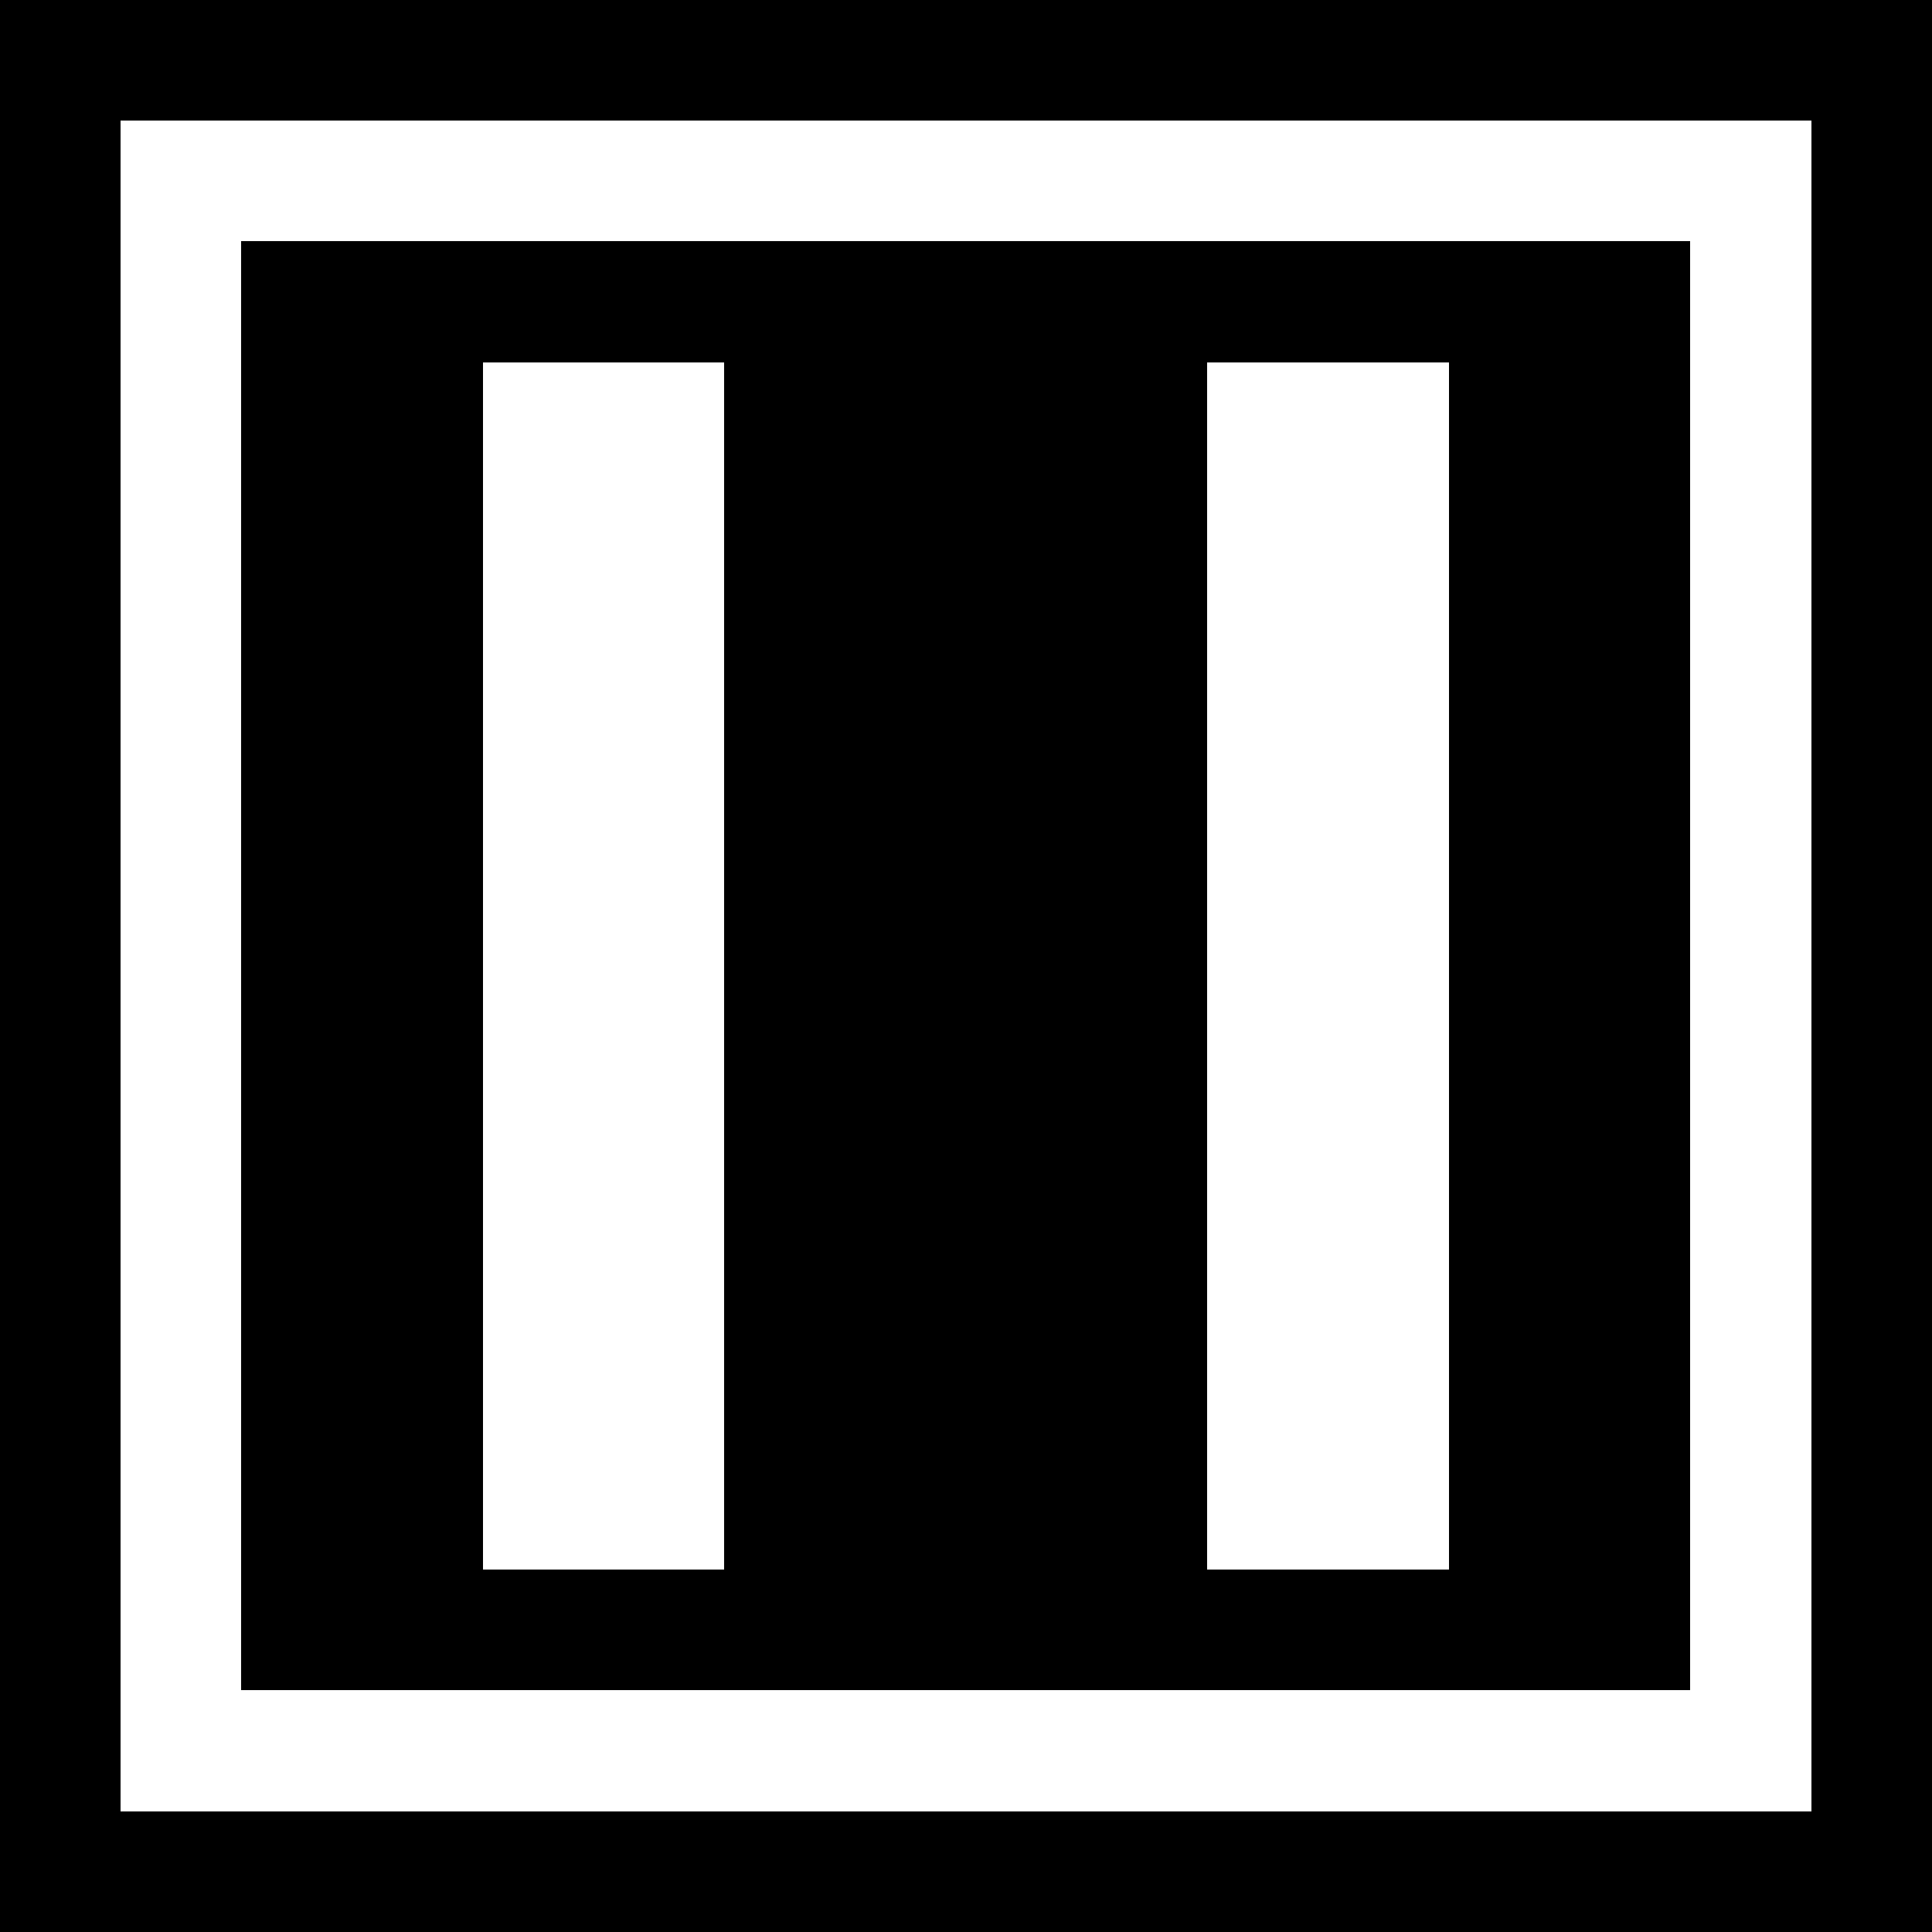
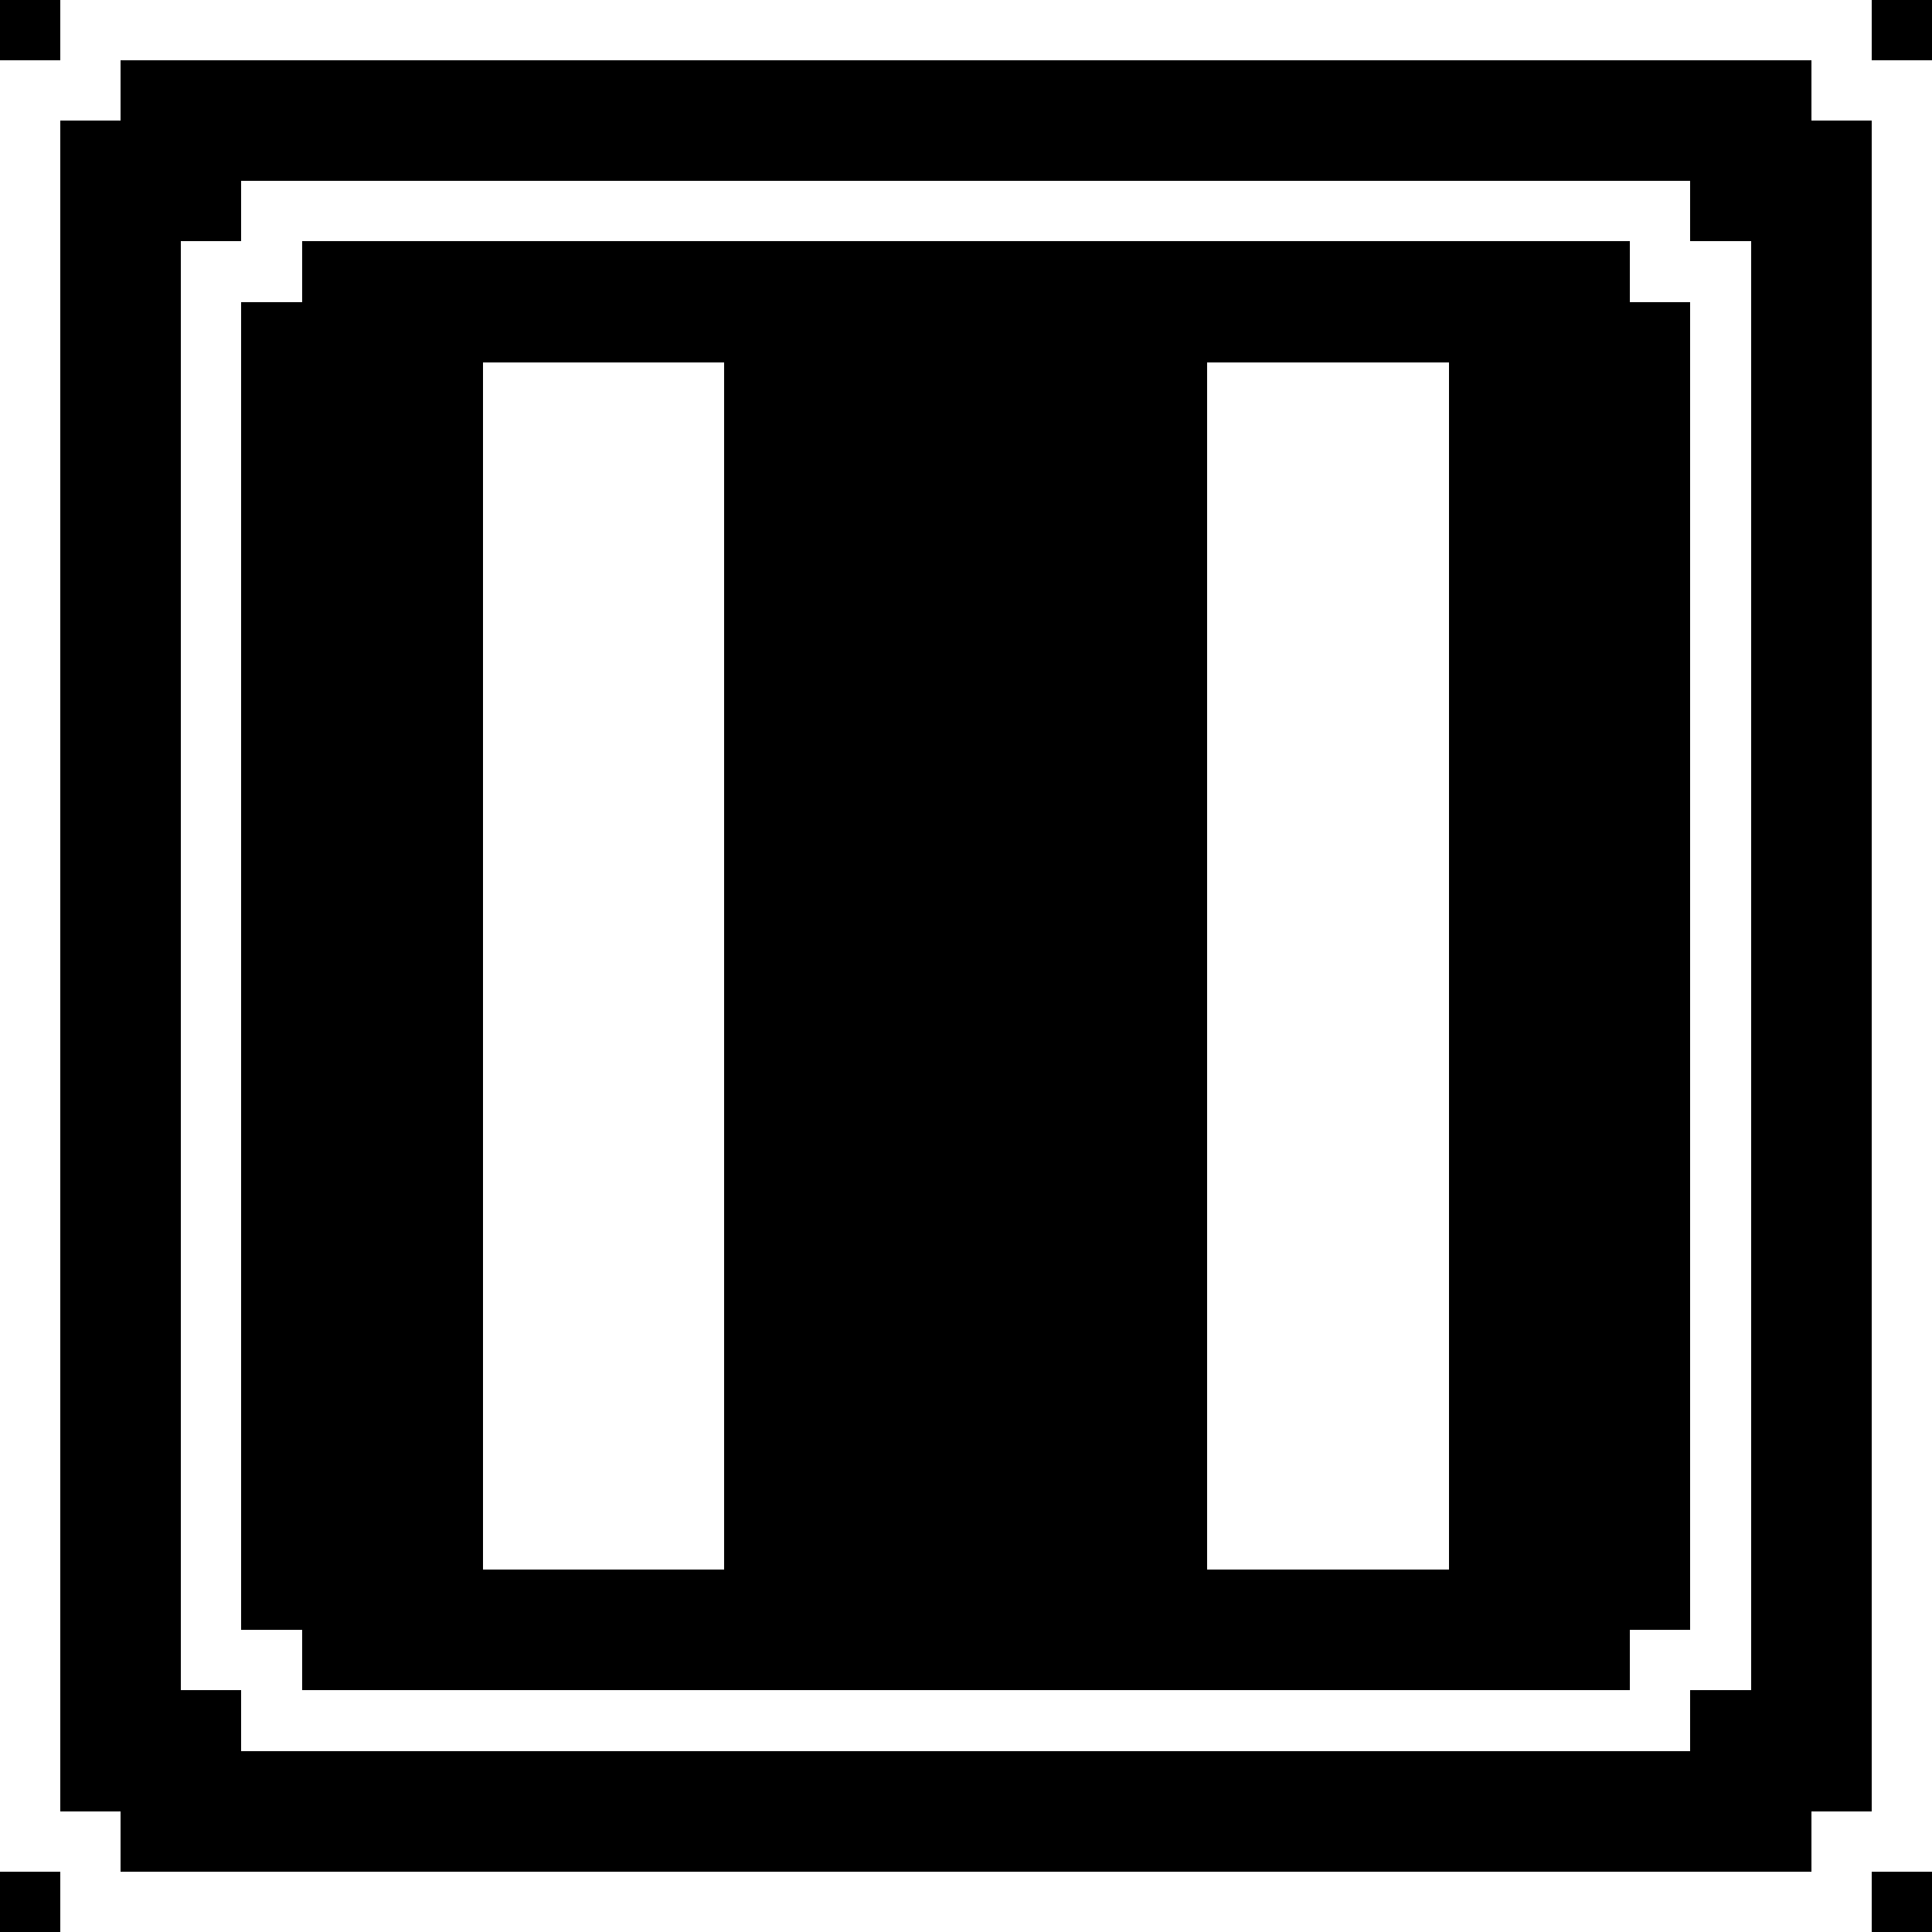
<svg xmlns="http://www.w3.org/2000/svg" version="1.1" width="32" height="32" shape-rendering="crispEdges">
  <rect x="0" y="0" width="1" height="1" fill="#000000" />
-   <rect x="1" y="0" width="1" height="1" fill="#000000" />
-   <rect x="2" y="0" width="1" height="1" fill="#000000" />
-   <rect x="3" y="0" width="1" height="1" fill="#000000" />
-   <rect x="4" y="0" width="1" height="1" fill="#000000" />
-   <rect x="5" y="0" width="1" height="1" fill="#000000" />
-   <rect x="6" y="0" width="1" height="1" fill="#000000" />
-   <rect x="7" y="0" width="1" height="1" fill="#000000" />
-   <rect x="8" y="0" width="1" height="1" fill="#000000" />
-   <rect x="9" y="0" width="1" height="1" fill="#000000" />
-   <rect x="10" y="0" width="1" height="1" fill="#000000" />
-   <rect x="11" y="0" width="1" height="1" fill="#000000" />
-   <rect x="12" y="0" width="1" height="1" fill="#000000" />
-   <rect x="13" y="0" width="1" height="1" fill="#000000" />
-   <rect x="14" y="0" width="1" height="1" fill="#000000" />
-   <rect x="15" y="0" width="1" height="1" fill="#000000" />
-   <rect x="16" y="0" width="1" height="1" fill="#000000" />
-   <rect x="17" y="0" width="1" height="1" fill="#000000" />
-   <rect x="18" y="0" width="1" height="1" fill="#000000" />
-   <rect x="19" y="0" width="1" height="1" fill="#000000" />
-   <rect x="20" y="0" width="1" height="1" fill="#000000" />
-   <rect x="21" y="0" width="1" height="1" fill="#000000" />
-   <rect x="22" y="0" width="1" height="1" fill="#000000" />
-   <rect x="23" y="0" width="1" height="1" fill="#000000" />
-   <rect x="24" y="0" width="1" height="1" fill="#000000" />
-   <rect x="25" y="0" width="1" height="1" fill="#000000" />
-   <rect x="26" y="0" width="1" height="1" fill="#000000" />
-   <rect x="27" y="0" width="1" height="1" fill="#000000" />
-   <rect x="28" y="0" width="1" height="1" fill="#000000" />
-   <rect x="29" y="0" width="1" height="1" fill="#000000" />
-   <rect x="30" y="0" width="1" height="1" fill="#000000" />
  <rect x="31" y="0" width="1" height="1" fill="#000000" />
-   <rect x="0" y="1" width="1" height="1" fill="#000000" />
-   <rect x="1" y="1" width="1" height="1" fill="#000000" />
  <rect x="2" y="1" width="1" height="1" fill="#000000" />
  <rect x="3" y="1" width="1" height="1" fill="#000000" />
  <rect x="4" y="1" width="1" height="1" fill="#000000" />
  <rect x="5" y="1" width="1" height="1" fill="#000000" />
  <rect x="6" y="1" width="1" height="1" fill="#000000" />
  <rect x="7" y="1" width="1" height="1" fill="#000000" />
  <rect x="8" y="1" width="1" height="1" fill="#000000" />
  <rect x="9" y="1" width="1" height="1" fill="#000000" />
  <rect x="10" y="1" width="1" height="1" fill="#000000" />
  <rect x="11" y="1" width="1" height="1" fill="#000000" />
  <rect x="12" y="1" width="1" height="1" fill="#000000" />
  <rect x="13" y="1" width="1" height="1" fill="#000000" />
  <rect x="14" y="1" width="1" height="1" fill="#000000" />
  <rect x="15" y="1" width="1" height="1" fill="#000000" />
  <rect x="16" y="1" width="1" height="1" fill="#000000" />
  <rect x="17" y="1" width="1" height="1" fill="#000000" />
  <rect x="18" y="1" width="1" height="1" fill="#000000" />
  <rect x="19" y="1" width="1" height="1" fill="#000000" />
  <rect x="20" y="1" width="1" height="1" fill="#000000" />
  <rect x="21" y="1" width="1" height="1" fill="#000000" />
  <rect x="22" y="1" width="1" height="1" fill="#000000" />
  <rect x="23" y="1" width="1" height="1" fill="#000000" />
  <rect x="24" y="1" width="1" height="1" fill="#000000" />
  <rect x="25" y="1" width="1" height="1" fill="#000000" />
  <rect x="26" y="1" width="1" height="1" fill="#000000" />
  <rect x="27" y="1" width="1" height="1" fill="#000000" />
  <rect x="28" y="1" width="1" height="1" fill="#000000" />
  <rect x="29" y="1" width="1" height="1" fill="#000000" />
-   <rect x="30" y="1" width="1" height="1" fill="#000000" />
-   <rect x="31" y="1" width="1" height="1" fill="#000000" />
-   <rect x="0" y="2" width="1" height="1" fill="#000000" />
  <rect x="1" y="2" width="1" height="1" fill="#000000" />
+   <rect x="2" y="2" width="1" height="1" fill="#000000" />
+   <rect x="3" y="2" width="1" height="1" fill="#000000" />
+   <rect x="4" y="2" width="1" height="1" fill="#000000" />
+   <rect x="5" y="2" width="1" height="1" fill="#000000" />
+   <rect x="6" y="2" width="1" height="1" fill="#000000" />
+   <rect x="7" y="2" width="1" height="1" fill="#000000" />
+   <rect x="8" y="2" width="1" height="1" fill="#000000" />
+   <rect x="9" y="2" width="1" height="1" fill="#000000" />
+   <rect x="10" y="2" width="1" height="1" fill="#000000" />
+   <rect x="11" y="2" width="1" height="1" fill="#000000" />
+   <rect x="12" y="2" width="1" height="1" fill="#000000" />
+   <rect x="13" y="2" width="1" height="1" fill="#000000" />
+   <rect x="14" y="2" width="1" height="1" fill="#000000" />
+   <rect x="15" y="2" width="1" height="1" fill="#000000" />
+   <rect x="16" y="2" width="1" height="1" fill="#000000" />
+   <rect x="17" y="2" width="1" height="1" fill="#000000" />
+   <rect x="18" y="2" width="1" height="1" fill="#000000" />
+   <rect x="19" y="2" width="1" height="1" fill="#000000" />
+   <rect x="20" y="2" width="1" height="1" fill="#000000" />
+   <rect x="21" y="2" width="1" height="1" fill="#000000" />
+   <rect x="22" y="2" width="1" height="1" fill="#000000" />
+   <rect x="23" y="2" width="1" height="1" fill="#000000" />
+   <rect x="24" y="2" width="1" height="1" fill="#000000" />
+   <rect x="25" y="2" width="1" height="1" fill="#000000" />
+   <rect x="26" y="2" width="1" height="1" fill="#000000" />
+   <rect x="27" y="2" width="1" height="1" fill="#000000" />
+   <rect x="28" y="2" width="1" height="1" fill="#000000" />
+   <rect x="29" y="2" width="1" height="1" fill="#000000" />
  <rect x="30" y="2" width="1" height="1" fill="#000000" />
-   <rect x="31" y="2" width="1" height="1" fill="#000000" />
-   <rect x="0" y="3" width="1" height="1" fill="#000000" />
  <rect x="1" y="3" width="1" height="1" fill="#000000" />
+   <rect x="2" y="3" width="1" height="1" fill="#000000" />
+   <rect x="3" y="3" width="1" height="1" fill="#000000" />
+   <rect x="28" y="3" width="1" height="1" fill="#000000" />
+   <rect x="29" y="3" width="1" height="1" fill="#000000" />
  <rect x="30" y="3" width="1" height="1" fill="#000000" />
-   <rect x="31" y="3" width="1" height="1" fill="#000000" />
-   <rect x="0" y="4" width="1" height="1" fill="#000000" />
  <rect x="1" y="4" width="1" height="1" fill="#000000" />
-   <rect x="4" y="4" width="1" height="1" fill="#000000" />
+   <rect x="2" y="4" width="1" height="1" fill="#000000" />
  <rect x="5" y="4" width="1" height="1" fill="#000000" />
  <rect x="6" y="4" width="1" height="1" fill="#000000" />
  <rect x="7" y="4" width="1" height="1" fill="#000000" />
  <rect x="8" y="4" width="1" height="1" fill="#000000" />
  <rect x="9" y="4" width="1" height="1" fill="#000000" />
  <rect x="10" y="4" width="1" height="1" fill="#000000" />
  <rect x="11" y="4" width="1" height="1" fill="#000000" />
  <rect x="12" y="4" width="1" height="1" fill="#000000" />
  <rect x="13" y="4" width="1" height="1" fill="#000000" />
  <rect x="14" y="4" width="1" height="1" fill="#000000" />
  <rect x="15" y="4" width="1" height="1" fill="#000000" />
  <rect x="16" y="4" width="1" height="1" fill="#000000" />
  <rect x="17" y="4" width="1" height="1" fill="#000000" />
  <rect x="18" y="4" width="1" height="1" fill="#000000" />
  <rect x="19" y="4" width="1" height="1" fill="#000000" />
  <rect x="20" y="4" width="1" height="1" fill="#000000" />
  <rect x="21" y="4" width="1" height="1" fill="#000000" />
  <rect x="22" y="4" width="1" height="1" fill="#000000" />
  <rect x="23" y="4" width="1" height="1" fill="#000000" />
  <rect x="24" y="4" width="1" height="1" fill="#000000" />
  <rect x="25" y="4" width="1" height="1" fill="#000000" />
  <rect x="26" y="4" width="1" height="1" fill="#000000" />
-   <rect x="27" y="4" width="1" height="1" fill="#000000" />
+   <rect x="29" y="4" width="1" height="1" fill="#000000" />
  <rect x="30" y="4" width="1" height="1" fill="#000000" />
-   <rect x="31" y="4" width="1" height="1" fill="#000000" />
-   <rect x="0" y="5" width="1" height="1" fill="#000000" />
  <rect x="1" y="5" width="1" height="1" fill="#000000" />
+   <rect x="2" y="5" width="1" height="1" fill="#000000" />
  <rect x="4" y="5" width="1" height="1" fill="#000000" />
  <rect x="5" y="5" width="1" height="1" fill="#000000" />
  <rect x="6" y="5" width="1" height="1" fill="#000000" />
  <rect x="7" y="5" width="1" height="1" fill="#000000" />
  <rect x="8" y="5" width="1" height="1" fill="#000000" />
  <rect x="9" y="5" width="1" height="1" fill="#000000" />
  <rect x="10" y="5" width="1" height="1" fill="#000000" />
  <rect x="11" y="5" width="1" height="1" fill="#000000" />
  <rect x="12" y="5" width="1" height="1" fill="#000000" />
  <rect x="13" y="5" width="1" height="1" fill="#000000" />
  <rect x="14" y="5" width="1" height="1" fill="#000000" />
  <rect x="15" y="5" width="1" height="1" fill="#000000" />
  <rect x="16" y="5" width="1" height="1" fill="#000000" />
  <rect x="17" y="5" width="1" height="1" fill="#000000" />
  <rect x="18" y="5" width="1" height="1" fill="#000000" />
  <rect x="19" y="5" width="1" height="1" fill="#000000" />
  <rect x="20" y="5" width="1" height="1" fill="#000000" />
  <rect x="21" y="5" width="1" height="1" fill="#000000" />
  <rect x="22" y="5" width="1" height="1" fill="#000000" />
  <rect x="23" y="5" width="1" height="1" fill="#000000" />
  <rect x="24" y="5" width="1" height="1" fill="#000000" />
  <rect x="25" y="5" width="1" height="1" fill="#000000" />
  <rect x="26" y="5" width="1" height="1" fill="#000000" />
  <rect x="27" y="5" width="1" height="1" fill="#000000" />
+   <rect x="29" y="5" width="1" height="1" fill="#000000" />
  <rect x="30" y="5" width="1" height="1" fill="#000000" />
-   <rect x="31" y="5" width="1" height="1" fill="#000000" />
-   <rect x="0" y="6" width="1" height="1" fill="#000000" />
  <rect x="1" y="6" width="1" height="1" fill="#000000" />
+   <rect x="2" y="6" width="1" height="1" fill="#000000" />
  <rect x="4" y="6" width="1" height="1" fill="#000000" />
  <rect x="5" y="6" width="1" height="1" fill="#000000" />
  <rect x="6" y="6" width="1" height="1" fill="#000000" />
  <rect x="7" y="6" width="1" height="1" fill="#000000" />
  <rect x="12" y="6" width="1" height="1" fill="#000000" />
  <rect x="13" y="6" width="1" height="1" fill="#000000" />
  <rect x="14" y="6" width="1" height="1" fill="#000000" />
  <rect x="15" y="6" width="1" height="1" fill="#000000" />
  <rect x="16" y="6" width="1" height="1" fill="#000000" />
  <rect x="17" y="6" width="1" height="1" fill="#000000" />
  <rect x="18" y="6" width="1" height="1" fill="#000000" />
  <rect x="19" y="6" width="1" height="1" fill="#000000" />
  <rect x="24" y="6" width="1" height="1" fill="#000000" />
  <rect x="25" y="6" width="1" height="1" fill="#000000" />
  <rect x="26" y="6" width="1" height="1" fill="#000000" />
  <rect x="27" y="6" width="1" height="1" fill="#000000" />
+   <rect x="29" y="6" width="1" height="1" fill="#000000" />
  <rect x="30" y="6" width="1" height="1" fill="#000000" />
-   <rect x="31" y="6" width="1" height="1" fill="#000000" />
-   <rect x="0" y="7" width="1" height="1" fill="#000000" />
  <rect x="1" y="7" width="1" height="1" fill="#000000" />
+   <rect x="2" y="7" width="1" height="1" fill="#000000" />
  <rect x="4" y="7" width="1" height="1" fill="#000000" />
  <rect x="5" y="7" width="1" height="1" fill="#000000" />
  <rect x="6" y="7" width="1" height="1" fill="#000000" />
  <rect x="7" y="7" width="1" height="1" fill="#000000" />
  <rect x="12" y="7" width="1" height="1" fill="#000000" />
  <rect x="13" y="7" width="1" height="1" fill="#000000" />
  <rect x="14" y="7" width="1" height="1" fill="#000000" />
  <rect x="15" y="7" width="1" height="1" fill="#000000" />
  <rect x="16" y="7" width="1" height="1" fill="#000000" />
  <rect x="17" y="7" width="1" height="1" fill="#000000" />
  <rect x="18" y="7" width="1" height="1" fill="#000000" />
  <rect x="19" y="7" width="1" height="1" fill="#000000" />
  <rect x="24" y="7" width="1" height="1" fill="#000000" />
  <rect x="25" y="7" width="1" height="1" fill="#000000" />
  <rect x="26" y="7" width="1" height="1" fill="#000000" />
  <rect x="27" y="7" width="1" height="1" fill="#000000" />
+   <rect x="29" y="7" width="1" height="1" fill="#000000" />
  <rect x="30" y="7" width="1" height="1" fill="#000000" />
-   <rect x="31" y="7" width="1" height="1" fill="#000000" />
-   <rect x="0" y="8" width="1" height="1" fill="#000000" />
  <rect x="1" y="8" width="1" height="1" fill="#000000" />
+   <rect x="2" y="8" width="1" height="1" fill="#000000" />
  <rect x="4" y="8" width="1" height="1" fill="#000000" />
  <rect x="5" y="8" width="1" height="1" fill="#000000" />
  <rect x="6" y="8" width="1" height="1" fill="#000000" />
  <rect x="7" y="8" width="1" height="1" fill="#000000" />
  <rect x="12" y="8" width="1" height="1" fill="#000000" />
  <rect x="13" y="8" width="1" height="1" fill="#000000" />
  <rect x="14" y="8" width="1" height="1" fill="#000000" />
  <rect x="15" y="8" width="1" height="1" fill="#000000" />
  <rect x="16" y="8" width="1" height="1" fill="#000000" />
  <rect x="17" y="8" width="1" height="1" fill="#000000" />
  <rect x="18" y="8" width="1" height="1" fill="#000000" />
  <rect x="19" y="8" width="1" height="1" fill="#000000" />
  <rect x="24" y="8" width="1" height="1" fill="#000000" />
  <rect x="25" y="8" width="1" height="1" fill="#000000" />
  <rect x="26" y="8" width="1" height="1" fill="#000000" />
  <rect x="27" y="8" width="1" height="1" fill="#000000" />
+   <rect x="29" y="8" width="1" height="1" fill="#000000" />
  <rect x="30" y="8" width="1" height="1" fill="#000000" />
-   <rect x="31" y="8" width="1" height="1" fill="#000000" />
-   <rect x="0" y="9" width="1" height="1" fill="#000000" />
  <rect x="1" y="9" width="1" height="1" fill="#000000" />
+   <rect x="2" y="9" width="1" height="1" fill="#000000" />
  <rect x="4" y="9" width="1" height="1" fill="#000000" />
  <rect x="5" y="9" width="1" height="1" fill="#000000" />
  <rect x="6" y="9" width="1" height="1" fill="#000000" />
  <rect x="7" y="9" width="1" height="1" fill="#000000" />
  <rect x="12" y="9" width="1" height="1" fill="#000000" />
  <rect x="13" y="9" width="1" height="1" fill="#000000" />
  <rect x="14" y="9" width="1" height="1" fill="#000000" />
  <rect x="15" y="9" width="1" height="1" fill="#000000" />
  <rect x="16" y="9" width="1" height="1" fill="#000000" />
  <rect x="17" y="9" width="1" height="1" fill="#000000" />
  <rect x="18" y="9" width="1" height="1" fill="#000000" />
  <rect x="19" y="9" width="1" height="1" fill="#000000" />
  <rect x="24" y="9" width="1" height="1" fill="#000000" />
  <rect x="25" y="9" width="1" height="1" fill="#000000" />
  <rect x="26" y="9" width="1" height="1" fill="#000000" />
  <rect x="27" y="9" width="1" height="1" fill="#000000" />
+   <rect x="29" y="9" width="1" height="1" fill="#000000" />
  <rect x="30" y="9" width="1" height="1" fill="#000000" />
-   <rect x="31" y="9" width="1" height="1" fill="#000000" />
-   <rect x="0" y="10" width="1" height="1" fill="#000000" />
  <rect x="1" y="10" width="1" height="1" fill="#000000" />
+   <rect x="2" y="10" width="1" height="1" fill="#000000" />
  <rect x="4" y="10" width="1" height="1" fill="#000000" />
  <rect x="5" y="10" width="1" height="1" fill="#000000" />
  <rect x="6" y="10" width="1" height="1" fill="#000000" />
  <rect x="7" y="10" width="1" height="1" fill="#000000" />
  <rect x="12" y="10" width="1" height="1" fill="#000000" />
  <rect x="13" y="10" width="1" height="1" fill="#000000" />
  <rect x="14" y="10" width="1" height="1" fill="#000000" />
  <rect x="15" y="10" width="1" height="1" fill="#000000" />
  <rect x="16" y="10" width="1" height="1" fill="#000000" />
  <rect x="17" y="10" width="1" height="1" fill="#000000" />
  <rect x="18" y="10" width="1" height="1" fill="#000000" />
  <rect x="19" y="10" width="1" height="1" fill="#000000" />
  <rect x="24" y="10" width="1" height="1" fill="#000000" />
  <rect x="25" y="10" width="1" height="1" fill="#000000" />
  <rect x="26" y="10" width="1" height="1" fill="#000000" />
  <rect x="27" y="10" width="1" height="1" fill="#000000" />
+   <rect x="29" y="10" width="1" height="1" fill="#000000" />
  <rect x="30" y="10" width="1" height="1" fill="#000000" />
-   <rect x="31" y="10" width="1" height="1" fill="#000000" />
-   <rect x="0" y="11" width="1" height="1" fill="#000000" />
  <rect x="1" y="11" width="1" height="1" fill="#000000" />
+   <rect x="2" y="11" width="1" height="1" fill="#000000" />
  <rect x="4" y="11" width="1" height="1" fill="#000000" />
  <rect x="5" y="11" width="1" height="1" fill="#000000" />
  <rect x="6" y="11" width="1" height="1" fill="#000000" />
  <rect x="7" y="11" width="1" height="1" fill="#000000" />
  <rect x="12" y="11" width="1" height="1" fill="#000000" />
  <rect x="13" y="11" width="1" height="1" fill="#000000" />
  <rect x="14" y="11" width="1" height="1" fill="#000000" />
  <rect x="15" y="11" width="1" height="1" fill="#000000" />
  <rect x="16" y="11" width="1" height="1" fill="#000000" />
  <rect x="17" y="11" width="1" height="1" fill="#000000" />
  <rect x="18" y="11" width="1" height="1" fill="#000000" />
  <rect x="19" y="11" width="1" height="1" fill="#000000" />
  <rect x="24" y="11" width="1" height="1" fill="#000000" />
  <rect x="25" y="11" width="1" height="1" fill="#000000" />
  <rect x="26" y="11" width="1" height="1" fill="#000000" />
  <rect x="27" y="11" width="1" height="1" fill="#000000" />
+   <rect x="29" y="11" width="1" height="1" fill="#000000" />
  <rect x="30" y="11" width="1" height="1" fill="#000000" />
-   <rect x="31" y="11" width="1" height="1" fill="#000000" />
-   <rect x="0" y="12" width="1" height="1" fill="#000000" />
  <rect x="1" y="12" width="1" height="1" fill="#000000" />
+   <rect x="2" y="12" width="1" height="1" fill="#000000" />
  <rect x="4" y="12" width="1" height="1" fill="#000000" />
  <rect x="5" y="12" width="1" height="1" fill="#000000" />
  <rect x="6" y="12" width="1" height="1" fill="#000000" />
  <rect x="7" y="12" width="1" height="1" fill="#000000" />
  <rect x="12" y="12" width="1" height="1" fill="#000000" />
  <rect x="13" y="12" width="1" height="1" fill="#000000" />
  <rect x="14" y="12" width="1" height="1" fill="#000000" />
  <rect x="15" y="12" width="1" height="1" fill="#000000" />
  <rect x="16" y="12" width="1" height="1" fill="#000000" />
  <rect x="17" y="12" width="1" height="1" fill="#000000" />
  <rect x="18" y="12" width="1" height="1" fill="#000000" />
  <rect x="19" y="12" width="1" height="1" fill="#000000" />
  <rect x="24" y="12" width="1" height="1" fill="#000000" />
  <rect x="25" y="12" width="1" height="1" fill="#000000" />
  <rect x="26" y="12" width="1" height="1" fill="#000000" />
  <rect x="27" y="12" width="1" height="1" fill="#000000" />
+   <rect x="29" y="12" width="1" height="1" fill="#000000" />
  <rect x="30" y="12" width="1" height="1" fill="#000000" />
-   <rect x="31" y="12" width="1" height="1" fill="#000000" />
-   <rect x="0" y="13" width="1" height="1" fill="#000000" />
  <rect x="1" y="13" width="1" height="1" fill="#000000" />
+   <rect x="2" y="13" width="1" height="1" fill="#000000" />
  <rect x="4" y="13" width="1" height="1" fill="#000000" />
  <rect x="5" y="13" width="1" height="1" fill="#000000" />
  <rect x="6" y="13" width="1" height="1" fill="#000000" />
  <rect x="7" y="13" width="1" height="1" fill="#000000" />
  <rect x="12" y="13" width="1" height="1" fill="#000000" />
  <rect x="13" y="13" width="1" height="1" fill="#000000" />
  <rect x="14" y="13" width="1" height="1" fill="#000000" />
  <rect x="15" y="13" width="1" height="1" fill="#000000" />
  <rect x="16" y="13" width="1" height="1" fill="#000000" />
  <rect x="17" y="13" width="1" height="1" fill="#000000" />
  <rect x="18" y="13" width="1" height="1" fill="#000000" />
  <rect x="19" y="13" width="1" height="1" fill="#000000" />
  <rect x="24" y="13" width="1" height="1" fill="#000000" />
  <rect x="25" y="13" width="1" height="1" fill="#000000" />
  <rect x="26" y="13" width="1" height="1" fill="#000000" />
  <rect x="27" y="13" width="1" height="1" fill="#000000" />
+   <rect x="29" y="13" width="1" height="1" fill="#000000" />
  <rect x="30" y="13" width="1" height="1" fill="#000000" />
-   <rect x="31" y="13" width="1" height="1" fill="#000000" />
-   <rect x="0" y="14" width="1" height="1" fill="#000000" />
  <rect x="1" y="14" width="1" height="1" fill="#000000" />
+   <rect x="2" y="14" width="1" height="1" fill="#000000" />
  <rect x="4" y="14" width="1" height="1" fill="#000000" />
  <rect x="5" y="14" width="1" height="1" fill="#000000" />
  <rect x="6" y="14" width="1" height="1" fill="#000000" />
  <rect x="7" y="14" width="1" height="1" fill="#000000" />
  <rect x="12" y="14" width="1" height="1" fill="#000000" />
  <rect x="13" y="14" width="1" height="1" fill="#000000" />
  <rect x="14" y="14" width="1" height="1" fill="#000000" />
  <rect x="15" y="14" width="1" height="1" fill="#000000" />
  <rect x="16" y="14" width="1" height="1" fill="#000000" />
  <rect x="17" y="14" width="1" height="1" fill="#000000" />
  <rect x="18" y="14" width="1" height="1" fill="#000000" />
  <rect x="19" y="14" width="1" height="1" fill="#000000" />
  <rect x="24" y="14" width="1" height="1" fill="#000000" />
  <rect x="25" y="14" width="1" height="1" fill="#000000" />
  <rect x="26" y="14" width="1" height="1" fill="#000000" />
  <rect x="27" y="14" width="1" height="1" fill="#000000" />
+   <rect x="29" y="14" width="1" height="1" fill="#000000" />
  <rect x="30" y="14" width="1" height="1" fill="#000000" />
-   <rect x="31" y="14" width="1" height="1" fill="#000000" />
-   <rect x="0" y="15" width="1" height="1" fill="#000000" />
  <rect x="1" y="15" width="1" height="1" fill="#000000" />
+   <rect x="2" y="15" width="1" height="1" fill="#000000" />
  <rect x="4" y="15" width="1" height="1" fill="#000000" />
  <rect x="5" y="15" width="1" height="1" fill="#000000" />
  <rect x="6" y="15" width="1" height="1" fill="#000000" />
  <rect x="7" y="15" width="1" height="1" fill="#000000" />
  <rect x="12" y="15" width="1" height="1" fill="#000000" />
  <rect x="13" y="15" width="1" height="1" fill="#000000" />
  <rect x="14" y="15" width="1" height="1" fill="#000000" />
  <rect x="15" y="15" width="1" height="1" fill="#000000" />
  <rect x="16" y="15" width="1" height="1" fill="#000000" />
  <rect x="17" y="15" width="1" height="1" fill="#000000" />
  <rect x="18" y="15" width="1" height="1" fill="#000000" />
  <rect x="19" y="15" width="1" height="1" fill="#000000" />
  <rect x="24" y="15" width="1" height="1" fill="#000000" />
  <rect x="25" y="15" width="1" height="1" fill="#000000" />
  <rect x="26" y="15" width="1" height="1" fill="#000000" />
  <rect x="27" y="15" width="1" height="1" fill="#000000" />
+   <rect x="29" y="15" width="1" height="1" fill="#000000" />
  <rect x="30" y="15" width="1" height="1" fill="#000000" />
-   <rect x="31" y="15" width="1" height="1" fill="#000000" />
-   <rect x="0" y="16" width="1" height="1" fill="#000000" />
  <rect x="1" y="16" width="1" height="1" fill="#000000" />
+   <rect x="2" y="16" width="1" height="1" fill="#000000" />
  <rect x="4" y="16" width="1" height="1" fill="#000000" />
  <rect x="5" y="16" width="1" height="1" fill="#000000" />
  <rect x="6" y="16" width="1" height="1" fill="#000000" />
  <rect x="7" y="16" width="1" height="1" fill="#000000" />
  <rect x="12" y="16" width="1" height="1" fill="#000000" />
  <rect x="13" y="16" width="1" height="1" fill="#000000" />
  <rect x="14" y="16" width="1" height="1" fill="#000000" />
  <rect x="15" y="16" width="1" height="1" fill="#000000" />
  <rect x="16" y="16" width="1" height="1" fill="#000000" />
  <rect x="17" y="16" width="1" height="1" fill="#000000" />
  <rect x="18" y="16" width="1" height="1" fill="#000000" />
  <rect x="19" y="16" width="1" height="1" fill="#000000" />
  <rect x="24" y="16" width="1" height="1" fill="#000000" />
  <rect x="25" y="16" width="1" height="1" fill="#000000" />
  <rect x="26" y="16" width="1" height="1" fill="#000000" />
  <rect x="27" y="16" width="1" height="1" fill="#000000" />
+   <rect x="29" y="16" width="1" height="1" fill="#000000" />
  <rect x="30" y="16" width="1" height="1" fill="#000000" />
-   <rect x="31" y="16" width="1" height="1" fill="#000000" />
-   <rect x="0" y="17" width="1" height="1" fill="#000000" />
  <rect x="1" y="17" width="1" height="1" fill="#000000" />
+   <rect x="2" y="17" width="1" height="1" fill="#000000" />
  <rect x="4" y="17" width="1" height="1" fill="#000000" />
  <rect x="5" y="17" width="1" height="1" fill="#000000" />
  <rect x="6" y="17" width="1" height="1" fill="#000000" />
  <rect x="7" y="17" width="1" height="1" fill="#000000" />
  <rect x="12" y="17" width="1" height="1" fill="#000000" />
  <rect x="13" y="17" width="1" height="1" fill="#000000" />
  <rect x="14" y="17" width="1" height="1" fill="#000000" />
  <rect x="15" y="17" width="1" height="1" fill="#000000" />
  <rect x="16" y="17" width="1" height="1" fill="#000000" />
  <rect x="17" y="17" width="1" height="1" fill="#000000" />
  <rect x="18" y="17" width="1" height="1" fill="#000000" />
  <rect x="19" y="17" width="1" height="1" fill="#000000" />
  <rect x="24" y="17" width="1" height="1" fill="#000000" />
  <rect x="25" y="17" width="1" height="1" fill="#000000" />
  <rect x="26" y="17" width="1" height="1" fill="#000000" />
  <rect x="27" y="17" width="1" height="1" fill="#000000" />
+   <rect x="29" y="17" width="1" height="1" fill="#000000" />
  <rect x="30" y="17" width="1" height="1" fill="#000000" />
-   <rect x="31" y="17" width="1" height="1" fill="#000000" />
-   <rect x="0" y="18" width="1" height="1" fill="#000000" />
  <rect x="1" y="18" width="1" height="1" fill="#000000" />
+   <rect x="2" y="18" width="1" height="1" fill="#000000" />
  <rect x="4" y="18" width="1" height="1" fill="#000000" />
  <rect x="5" y="18" width="1" height="1" fill="#000000" />
  <rect x="6" y="18" width="1" height="1" fill="#000000" />
  <rect x="7" y="18" width="1" height="1" fill="#000000" />
  <rect x="12" y="18" width="1" height="1" fill="#000000" />
  <rect x="13" y="18" width="1" height="1" fill="#000000" />
  <rect x="14" y="18" width="1" height="1" fill="#000000" />
  <rect x="15" y="18" width="1" height="1" fill="#000000" />
  <rect x="16" y="18" width="1" height="1" fill="#000000" />
  <rect x="17" y="18" width="1" height="1" fill="#000000" />
  <rect x="18" y="18" width="1" height="1" fill="#000000" />
  <rect x="19" y="18" width="1" height="1" fill="#000000" />
  <rect x="24" y="18" width="1" height="1" fill="#000000" />
  <rect x="25" y="18" width="1" height="1" fill="#000000" />
  <rect x="26" y="18" width="1" height="1" fill="#000000" />
  <rect x="27" y="18" width="1" height="1" fill="#000000" />
+   <rect x="29" y="18" width="1" height="1" fill="#000000" />
  <rect x="30" y="18" width="1" height="1" fill="#000000" />
-   <rect x="31" y="18" width="1" height="1" fill="#000000" />
-   <rect x="0" y="19" width="1" height="1" fill="#000000" />
  <rect x="1" y="19" width="1" height="1" fill="#000000" />
+   <rect x="2" y="19" width="1" height="1" fill="#000000" />
  <rect x="4" y="19" width="1" height="1" fill="#000000" />
  <rect x="5" y="19" width="1" height="1" fill="#000000" />
  <rect x="6" y="19" width="1" height="1" fill="#000000" />
  <rect x="7" y="19" width="1" height="1" fill="#000000" />
  <rect x="12" y="19" width="1" height="1" fill="#000000" />
  <rect x="13" y="19" width="1" height="1" fill="#000000" />
  <rect x="14" y="19" width="1" height="1" fill="#000000" />
  <rect x="15" y="19" width="1" height="1" fill="#000000" />
  <rect x="16" y="19" width="1" height="1" fill="#000000" />
  <rect x="17" y="19" width="1" height="1" fill="#000000" />
  <rect x="18" y="19" width="1" height="1" fill="#000000" />
  <rect x="19" y="19" width="1" height="1" fill="#000000" />
  <rect x="24" y="19" width="1" height="1" fill="#000000" />
  <rect x="25" y="19" width="1" height="1" fill="#000000" />
  <rect x="26" y="19" width="1" height="1" fill="#000000" />
  <rect x="27" y="19" width="1" height="1" fill="#000000" />
+   <rect x="29" y="19" width="1" height="1" fill="#000000" />
  <rect x="30" y="19" width="1" height="1" fill="#000000" />
-   <rect x="31" y="19" width="1" height="1" fill="#000000" />
-   <rect x="0" y="20" width="1" height="1" fill="#000000" />
  <rect x="1" y="20" width="1" height="1" fill="#000000" />
+   <rect x="2" y="20" width="1" height="1" fill="#000000" />
  <rect x="4" y="20" width="1" height="1" fill="#000000" />
  <rect x="5" y="20" width="1" height="1" fill="#000000" />
  <rect x="6" y="20" width="1" height="1" fill="#000000" />
  <rect x="7" y="20" width="1" height="1" fill="#000000" />
  <rect x="12" y="20" width="1" height="1" fill="#000000" />
  <rect x="13" y="20" width="1" height="1" fill="#000000" />
  <rect x="14" y="20" width="1" height="1" fill="#000000" />
  <rect x="15" y="20" width="1" height="1" fill="#000000" />
  <rect x="16" y="20" width="1" height="1" fill="#000000" />
  <rect x="17" y="20" width="1" height="1" fill="#000000" />
  <rect x="18" y="20" width="1" height="1" fill="#000000" />
  <rect x="19" y="20" width="1" height="1" fill="#000000" />
  <rect x="24" y="20" width="1" height="1" fill="#000000" />
  <rect x="25" y="20" width="1" height="1" fill="#000000" />
  <rect x="26" y="20" width="1" height="1" fill="#000000" />
  <rect x="27" y="20" width="1" height="1" fill="#000000" />
+   <rect x="29" y="20" width="1" height="1" fill="#000000" />
  <rect x="30" y="20" width="1" height="1" fill="#000000" />
-   <rect x="31" y="20" width="1" height="1" fill="#000000" />
-   <rect x="0" y="21" width="1" height="1" fill="#000000" />
  <rect x="1" y="21" width="1" height="1" fill="#000000" />
+   <rect x="2" y="21" width="1" height="1" fill="#000000" />
  <rect x="4" y="21" width="1" height="1" fill="#000000" />
  <rect x="5" y="21" width="1" height="1" fill="#000000" />
  <rect x="6" y="21" width="1" height="1" fill="#000000" />
  <rect x="7" y="21" width="1" height="1" fill="#000000" />
  <rect x="12" y="21" width="1" height="1" fill="#000000" />
  <rect x="13" y="21" width="1" height="1" fill="#000000" />
  <rect x="14" y="21" width="1" height="1" fill="#000000" />
  <rect x="15" y="21" width="1" height="1" fill="#000000" />
  <rect x="16" y="21" width="1" height="1" fill="#000000" />
  <rect x="17" y="21" width="1" height="1" fill="#000000" />
  <rect x="18" y="21" width="1" height="1" fill="#000000" />
  <rect x="19" y="21" width="1" height="1" fill="#000000" />
  <rect x="24" y="21" width="1" height="1" fill="#000000" />
  <rect x="25" y="21" width="1" height="1" fill="#000000" />
  <rect x="26" y="21" width="1" height="1" fill="#000000" />
  <rect x="27" y="21" width="1" height="1" fill="#000000" />
+   <rect x="29" y="21" width="1" height="1" fill="#000000" />
  <rect x="30" y="21" width="1" height="1" fill="#000000" />
-   <rect x="31" y="21" width="1" height="1" fill="#000000" />
-   <rect x="0" y="22" width="1" height="1" fill="#000000" />
  <rect x="1" y="22" width="1" height="1" fill="#000000" />
+   <rect x="2" y="22" width="1" height="1" fill="#000000" />
  <rect x="4" y="22" width="1" height="1" fill="#000000" />
  <rect x="5" y="22" width="1" height="1" fill="#000000" />
  <rect x="6" y="22" width="1" height="1" fill="#000000" />
  <rect x="7" y="22" width="1" height="1" fill="#000000" />
  <rect x="12" y="22" width="1" height="1" fill="#000000" />
  <rect x="13" y="22" width="1" height="1" fill="#000000" />
  <rect x="14" y="22" width="1" height="1" fill="#000000" />
  <rect x="15" y="22" width="1" height="1" fill="#000000" />
  <rect x="16" y="22" width="1" height="1" fill="#000000" />
  <rect x="17" y="22" width="1" height="1" fill="#000000" />
  <rect x="18" y="22" width="1" height="1" fill="#000000" />
  <rect x="19" y="22" width="1" height="1" fill="#000000" />
  <rect x="24" y="22" width="1" height="1" fill="#000000" />
  <rect x="25" y="22" width="1" height="1" fill="#000000" />
  <rect x="26" y="22" width="1" height="1" fill="#000000" />
  <rect x="27" y="22" width="1" height="1" fill="#000000" />
+   <rect x="29" y="22" width="1" height="1" fill="#000000" />
  <rect x="30" y="22" width="1" height="1" fill="#000000" />
-   <rect x="31" y="22" width="1" height="1" fill="#000000" />
-   <rect x="0" y="23" width="1" height="1" fill="#000000" />
  <rect x="1" y="23" width="1" height="1" fill="#000000" />
+   <rect x="2" y="23" width="1" height="1" fill="#000000" />
  <rect x="4" y="23" width="1" height="1" fill="#000000" />
  <rect x="5" y="23" width="1" height="1" fill="#000000" />
  <rect x="6" y="23" width="1" height="1" fill="#000000" />
  <rect x="7" y="23" width="1" height="1" fill="#000000" />
  <rect x="12" y="23" width="1" height="1" fill="#000000" />
  <rect x="13" y="23" width="1" height="1" fill="#000000" />
  <rect x="14" y="23" width="1" height="1" fill="#000000" />
  <rect x="15" y="23" width="1" height="1" fill="#000000" />
  <rect x="16" y="23" width="1" height="1" fill="#000000" />
  <rect x="17" y="23" width="1" height="1" fill="#000000" />
  <rect x="18" y="23" width="1" height="1" fill="#000000" />
  <rect x="19" y="23" width="1" height="1" fill="#000000" />
  <rect x="24" y="23" width="1" height="1" fill="#000000" />
  <rect x="25" y="23" width="1" height="1" fill="#000000" />
  <rect x="26" y="23" width="1" height="1" fill="#000000" />
  <rect x="27" y="23" width="1" height="1" fill="#000000" />
+   <rect x="29" y="23" width="1" height="1" fill="#000000" />
  <rect x="30" y="23" width="1" height="1" fill="#000000" />
-   <rect x="31" y="23" width="1" height="1" fill="#000000" />
-   <rect x="0" y="24" width="1" height="1" fill="#000000" />
  <rect x="1" y="24" width="1" height="1" fill="#000000" />
+   <rect x="2" y="24" width="1" height="1" fill="#000000" />
  <rect x="4" y="24" width="1" height="1" fill="#000000" />
  <rect x="5" y="24" width="1" height="1" fill="#000000" />
  <rect x="6" y="24" width="1" height="1" fill="#000000" />
  <rect x="7" y="24" width="1" height="1" fill="#000000" />
  <rect x="12" y="24" width="1" height="1" fill="#000000" />
  <rect x="13" y="24" width="1" height="1" fill="#000000" />
  <rect x="14" y="24" width="1" height="1" fill="#000000" />
  <rect x="15" y="24" width="1" height="1" fill="#000000" />
  <rect x="16" y="24" width="1" height="1" fill="#000000" />
  <rect x="17" y="24" width="1" height="1" fill="#000000" />
  <rect x="18" y="24" width="1" height="1" fill="#000000" />
  <rect x="19" y="24" width="1" height="1" fill="#000000" />
  <rect x="24" y="24" width="1" height="1" fill="#000000" />
  <rect x="25" y="24" width="1" height="1" fill="#000000" />
  <rect x="26" y="24" width="1" height="1" fill="#000000" />
  <rect x="27" y="24" width="1" height="1" fill="#000000" />
+   <rect x="29" y="24" width="1" height="1" fill="#000000" />
  <rect x="30" y="24" width="1" height="1" fill="#000000" />
-   <rect x="31" y="24" width="1" height="1" fill="#000000" />
-   <rect x="0" y="25" width="1" height="1" fill="#000000" />
  <rect x="1" y="25" width="1" height="1" fill="#000000" />
+   <rect x="2" y="25" width="1" height="1" fill="#000000" />
  <rect x="4" y="25" width="1" height="1" fill="#000000" />
  <rect x="5" y="25" width="1" height="1" fill="#000000" />
  <rect x="6" y="25" width="1" height="1" fill="#000000" />
  <rect x="7" y="25" width="1" height="1" fill="#000000" />
  <rect x="12" y="25" width="1" height="1" fill="#000000" />
  <rect x="13" y="25" width="1" height="1" fill="#000000" />
  <rect x="14" y="25" width="1" height="1" fill="#000000" />
  <rect x="15" y="25" width="1" height="1" fill="#000000" />
  <rect x="16" y="25" width="1" height="1" fill="#000000" />
  <rect x="17" y="25" width="1" height="1" fill="#000000" />
  <rect x="18" y="25" width="1" height="1" fill="#000000" />
  <rect x="19" y="25" width="1" height="1" fill="#000000" />
  <rect x="24" y="25" width="1" height="1" fill="#000000" />
  <rect x="25" y="25" width="1" height="1" fill="#000000" />
  <rect x="26" y="25" width="1" height="1" fill="#000000" />
  <rect x="27" y="25" width="1" height="1" fill="#000000" />
+   <rect x="29" y="25" width="1" height="1" fill="#000000" />
  <rect x="30" y="25" width="1" height="1" fill="#000000" />
-   <rect x="31" y="25" width="1" height="1" fill="#000000" />
-   <rect x="0" y="26" width="1" height="1" fill="#000000" />
  <rect x="1" y="26" width="1" height="1" fill="#000000" />
+   <rect x="2" y="26" width="1" height="1" fill="#000000" />
  <rect x="4" y="26" width="1" height="1" fill="#000000" />
  <rect x="5" y="26" width="1" height="1" fill="#000000" />
  <rect x="6" y="26" width="1" height="1" fill="#000000" />
  <rect x="7" y="26" width="1" height="1" fill="#000000" />
  <rect x="8" y="26" width="1" height="1" fill="#000000" />
  <rect x="9" y="26" width="1" height="1" fill="#000000" />
  <rect x="10" y="26" width="1" height="1" fill="#000000" />
  <rect x="11" y="26" width="1" height="1" fill="#000000" />
  <rect x="12" y="26" width="1" height="1" fill="#000000" />
  <rect x="13" y="26" width="1" height="1" fill="#000000" />
  <rect x="14" y="26" width="1" height="1" fill="#000000" />
  <rect x="15" y="26" width="1" height="1" fill="#000000" />
  <rect x="16" y="26" width="1" height="1" fill="#000000" />
  <rect x="17" y="26" width="1" height="1" fill="#000000" />
  <rect x="18" y="26" width="1" height="1" fill="#000000" />
  <rect x="19" y="26" width="1" height="1" fill="#000000" />
  <rect x="20" y="26" width="1" height="1" fill="#000000" />
  <rect x="21" y="26" width="1" height="1" fill="#000000" />
  <rect x="22" y="26" width="1" height="1" fill="#000000" />
  <rect x="23" y="26" width="1" height="1" fill="#000000" />
  <rect x="24" y="26" width="1" height="1" fill="#000000" />
  <rect x="25" y="26" width="1" height="1" fill="#000000" />
  <rect x="26" y="26" width="1" height="1" fill="#000000" />
  <rect x="27" y="26" width="1" height="1" fill="#000000" />
+   <rect x="29" y="26" width="1" height="1" fill="#000000" />
  <rect x="30" y="26" width="1" height="1" fill="#000000" />
-   <rect x="31" y="26" width="1" height="1" fill="#000000" />
-   <rect x="0" y="27" width="1" height="1" fill="#000000" />
  <rect x="1" y="27" width="1" height="1" fill="#000000" />
-   <rect x="4" y="27" width="1" height="1" fill="#000000" />
+   <rect x="2" y="27" width="1" height="1" fill="#000000" />
  <rect x="5" y="27" width="1" height="1" fill="#000000" />
  <rect x="6" y="27" width="1" height="1" fill="#000000" />
  <rect x="7" y="27" width="1" height="1" fill="#000000" />
  <rect x="8" y="27" width="1" height="1" fill="#000000" />
  <rect x="9" y="27" width="1" height="1" fill="#000000" />
  <rect x="10" y="27" width="1" height="1" fill="#000000" />
  <rect x="11" y="27" width="1" height="1" fill="#000000" />
  <rect x="12" y="27" width="1" height="1" fill="#000000" />
  <rect x="13" y="27" width="1" height="1" fill="#000000" />
  <rect x="14" y="27" width="1" height="1" fill="#000000" />
  <rect x="15" y="27" width="1" height="1" fill="#000000" />
  <rect x="16" y="27" width="1" height="1" fill="#000000" />
  <rect x="17" y="27" width="1" height="1" fill="#000000" />
  <rect x="18" y="27" width="1" height="1" fill="#000000" />
  <rect x="19" y="27" width="1" height="1" fill="#000000" />
  <rect x="20" y="27" width="1" height="1" fill="#000000" />
  <rect x="21" y="27" width="1" height="1" fill="#000000" />
  <rect x="22" y="27" width="1" height="1" fill="#000000" />
  <rect x="23" y="27" width="1" height="1" fill="#000000" />
  <rect x="24" y="27" width="1" height="1" fill="#000000" />
  <rect x="25" y="27" width="1" height="1" fill="#000000" />
  <rect x="26" y="27" width="1" height="1" fill="#000000" />
-   <rect x="27" y="27" width="1" height="1" fill="#000000" />
+   <rect x="29" y="27" width="1" height="1" fill="#000000" />
  <rect x="30" y="27" width="1" height="1" fill="#000000" />
-   <rect x="31" y="27" width="1" height="1" fill="#000000" />
-   <rect x="0" y="28" width="1" height="1" fill="#000000" />
  <rect x="1" y="28" width="1" height="1" fill="#000000" />
+   <rect x="2" y="28" width="1" height="1" fill="#000000" />
+   <rect x="3" y="28" width="1" height="1" fill="#000000" />
+   <rect x="28" y="28" width="1" height="1" fill="#000000" />
+   <rect x="29" y="28" width="1" height="1" fill="#000000" />
  <rect x="30" y="28" width="1" height="1" fill="#000000" />
-   <rect x="31" y="28" width="1" height="1" fill="#000000" />
-   <rect x="0" y="29" width="1" height="1" fill="#000000" />
  <rect x="1" y="29" width="1" height="1" fill="#000000" />
+   <rect x="2" y="29" width="1" height="1" fill="#000000" />
+   <rect x="3" y="29" width="1" height="1" fill="#000000" />
+   <rect x="4" y="29" width="1" height="1" fill="#000000" />
+   <rect x="5" y="29" width="1" height="1" fill="#000000" />
+   <rect x="6" y="29" width="1" height="1" fill="#000000" />
+   <rect x="7" y="29" width="1" height="1" fill="#000000" />
+   <rect x="8" y="29" width="1" height="1" fill="#000000" />
+   <rect x="9" y="29" width="1" height="1" fill="#000000" />
+   <rect x="10" y="29" width="1" height="1" fill="#000000" />
+   <rect x="11" y="29" width="1" height="1" fill="#000000" />
+   <rect x="12" y="29" width="1" height="1" fill="#000000" />
+   <rect x="13" y="29" width="1" height="1" fill="#000000" />
+   <rect x="14" y="29" width="1" height="1" fill="#000000" />
+   <rect x="15" y="29" width="1" height="1" fill="#000000" />
+   <rect x="16" y="29" width="1" height="1" fill="#000000" />
+   <rect x="17" y="29" width="1" height="1" fill="#000000" />
+   <rect x="18" y="29" width="1" height="1" fill="#000000" />
+   <rect x="19" y="29" width="1" height="1" fill="#000000" />
+   <rect x="20" y="29" width="1" height="1" fill="#000000" />
+   <rect x="21" y="29" width="1" height="1" fill="#000000" />
+   <rect x="22" y="29" width="1" height="1" fill="#000000" />
+   <rect x="23" y="29" width="1" height="1" fill="#000000" />
+   <rect x="24" y="29" width="1" height="1" fill="#000000" />
+   <rect x="25" y="29" width="1" height="1" fill="#000000" />
+   <rect x="26" y="29" width="1" height="1" fill="#000000" />
+   <rect x="27" y="29" width="1" height="1" fill="#000000" />
+   <rect x="28" y="29" width="1" height="1" fill="#000000" />
+   <rect x="29" y="29" width="1" height="1" fill="#000000" />
  <rect x="30" y="29" width="1" height="1" fill="#000000" />
-   <rect x="31" y="29" width="1" height="1" fill="#000000" />
-   <rect x="0" y="30" width="1" height="1" fill="#000000" />
-   <rect x="1" y="30" width="1" height="1" fill="#000000" />
  <rect x="2" y="30" width="1" height="1" fill="#000000" />
  <rect x="3" y="30" width="1" height="1" fill="#000000" />
  <rect x="4" y="30" width="1" height="1" fill="#000000" />
  <rect x="5" y="30" width="1" height="1" fill="#000000" />
  <rect x="6" y="30" width="1" height="1" fill="#000000" />
  <rect x="7" y="30" width="1" height="1" fill="#000000" />
  <rect x="8" y="30" width="1" height="1" fill="#000000" />
  <rect x="9" y="30" width="1" height="1" fill="#000000" />
  <rect x="10" y="30" width="1" height="1" fill="#000000" />
  <rect x="11" y="30" width="1" height="1" fill="#000000" />
  <rect x="12" y="30" width="1" height="1" fill="#000000" />
  <rect x="13" y="30" width="1" height="1" fill="#000000" />
  <rect x="14" y="30" width="1" height="1" fill="#000000" />
  <rect x="15" y="30" width="1" height="1" fill="#000000" />
  <rect x="16" y="30" width="1" height="1" fill="#000000" />
  <rect x="17" y="30" width="1" height="1" fill="#000000" />
  <rect x="18" y="30" width="1" height="1" fill="#000000" />
  <rect x="19" y="30" width="1" height="1" fill="#000000" />
  <rect x="20" y="30" width="1" height="1" fill="#000000" />
  <rect x="21" y="30" width="1" height="1" fill="#000000" />
  <rect x="22" y="30" width="1" height="1" fill="#000000" />
  <rect x="23" y="30" width="1" height="1" fill="#000000" />
  <rect x="24" y="30" width="1" height="1" fill="#000000" />
  <rect x="25" y="30" width="1" height="1" fill="#000000" />
  <rect x="26" y="30" width="1" height="1" fill="#000000" />
  <rect x="27" y="30" width="1" height="1" fill="#000000" />
  <rect x="28" y="30" width="1" height="1" fill="#000000" />
  <rect x="29" y="30" width="1" height="1" fill="#000000" />
-   <rect x="30" y="30" width="1" height="1" fill="#000000" />
-   <rect x="31" y="30" width="1" height="1" fill="#000000" />
  <rect x="0" y="31" width="1" height="1" fill="#000000" />
-   <rect x="1" y="31" width="1" height="1" fill="#000000" />
-   <rect x="2" y="31" width="1" height="1" fill="#000000" />
-   <rect x="3" y="31" width="1" height="1" fill="#000000" />
-   <rect x="4" y="31" width="1" height="1" fill="#000000" />
-   <rect x="5" y="31" width="1" height="1" fill="#000000" />
-   <rect x="6" y="31" width="1" height="1" fill="#000000" />
-   <rect x="7" y="31" width="1" height="1" fill="#000000" />
-   <rect x="8" y="31" width="1" height="1" fill="#000000" />
-   <rect x="9" y="31" width="1" height="1" fill="#000000" />
-   <rect x="10" y="31" width="1" height="1" fill="#000000" />
-   <rect x="11" y="31" width="1" height="1" fill="#000000" />
-   <rect x="12" y="31" width="1" height="1" fill="#000000" />
-   <rect x="13" y="31" width="1" height="1" fill="#000000" />
-   <rect x="14" y="31" width="1" height="1" fill="#000000" />
-   <rect x="15" y="31" width="1" height="1" fill="#000000" />
-   <rect x="16" y="31" width="1" height="1" fill="#000000" />
-   <rect x="17" y="31" width="1" height="1" fill="#000000" />
-   <rect x="18" y="31" width="1" height="1" fill="#000000" />
-   <rect x="19" y="31" width="1" height="1" fill="#000000" />
-   <rect x="20" y="31" width="1" height="1" fill="#000000" />
-   <rect x="21" y="31" width="1" height="1" fill="#000000" />
-   <rect x="22" y="31" width="1" height="1" fill="#000000" />
-   <rect x="23" y="31" width="1" height="1" fill="#000000" />
-   <rect x="24" y="31" width="1" height="1" fill="#000000" />
-   <rect x="25" y="31" width="1" height="1" fill="#000000" />
-   <rect x="26" y="31" width="1" height="1" fill="#000000" />
-   <rect x="27" y="31" width="1" height="1" fill="#000000" />
-   <rect x="28" y="31" width="1" height="1" fill="#000000" />
-   <rect x="29" y="31" width="1" height="1" fill="#000000" />
-   <rect x="30" y="31" width="1" height="1" fill="#000000" />
  <rect x="31" y="31" width="1" height="1" fill="#000000" />
</svg>
